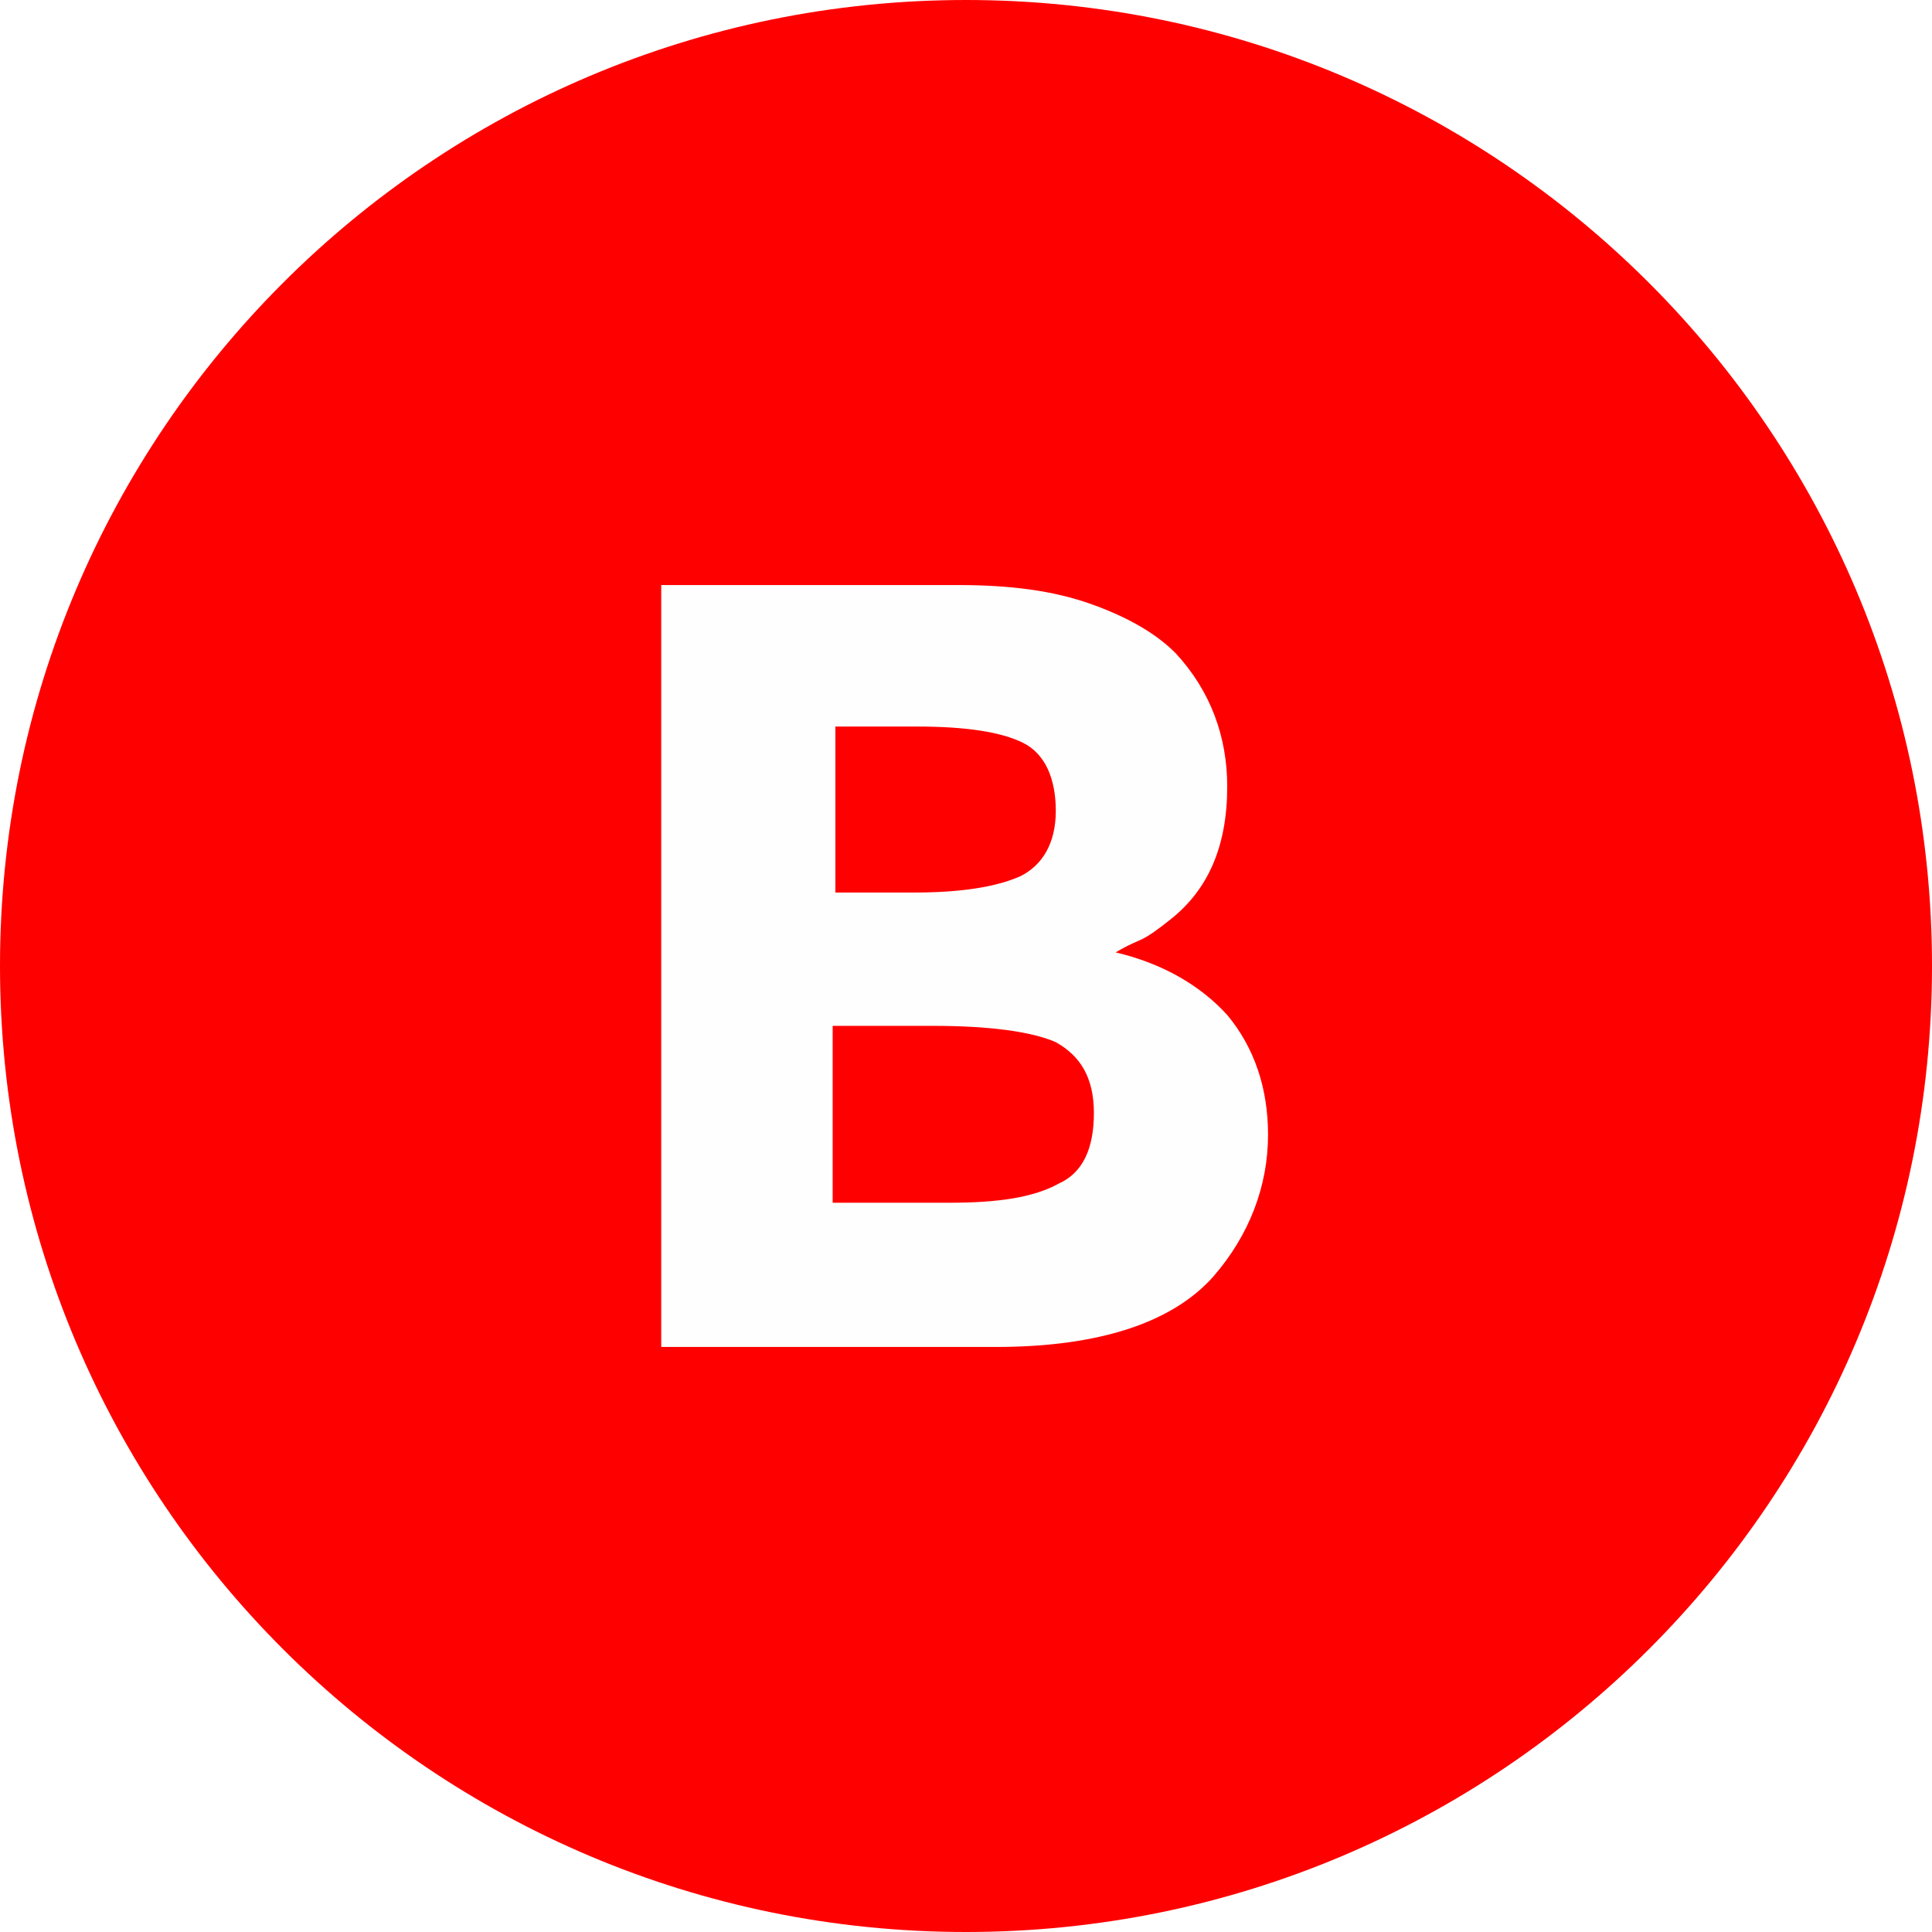
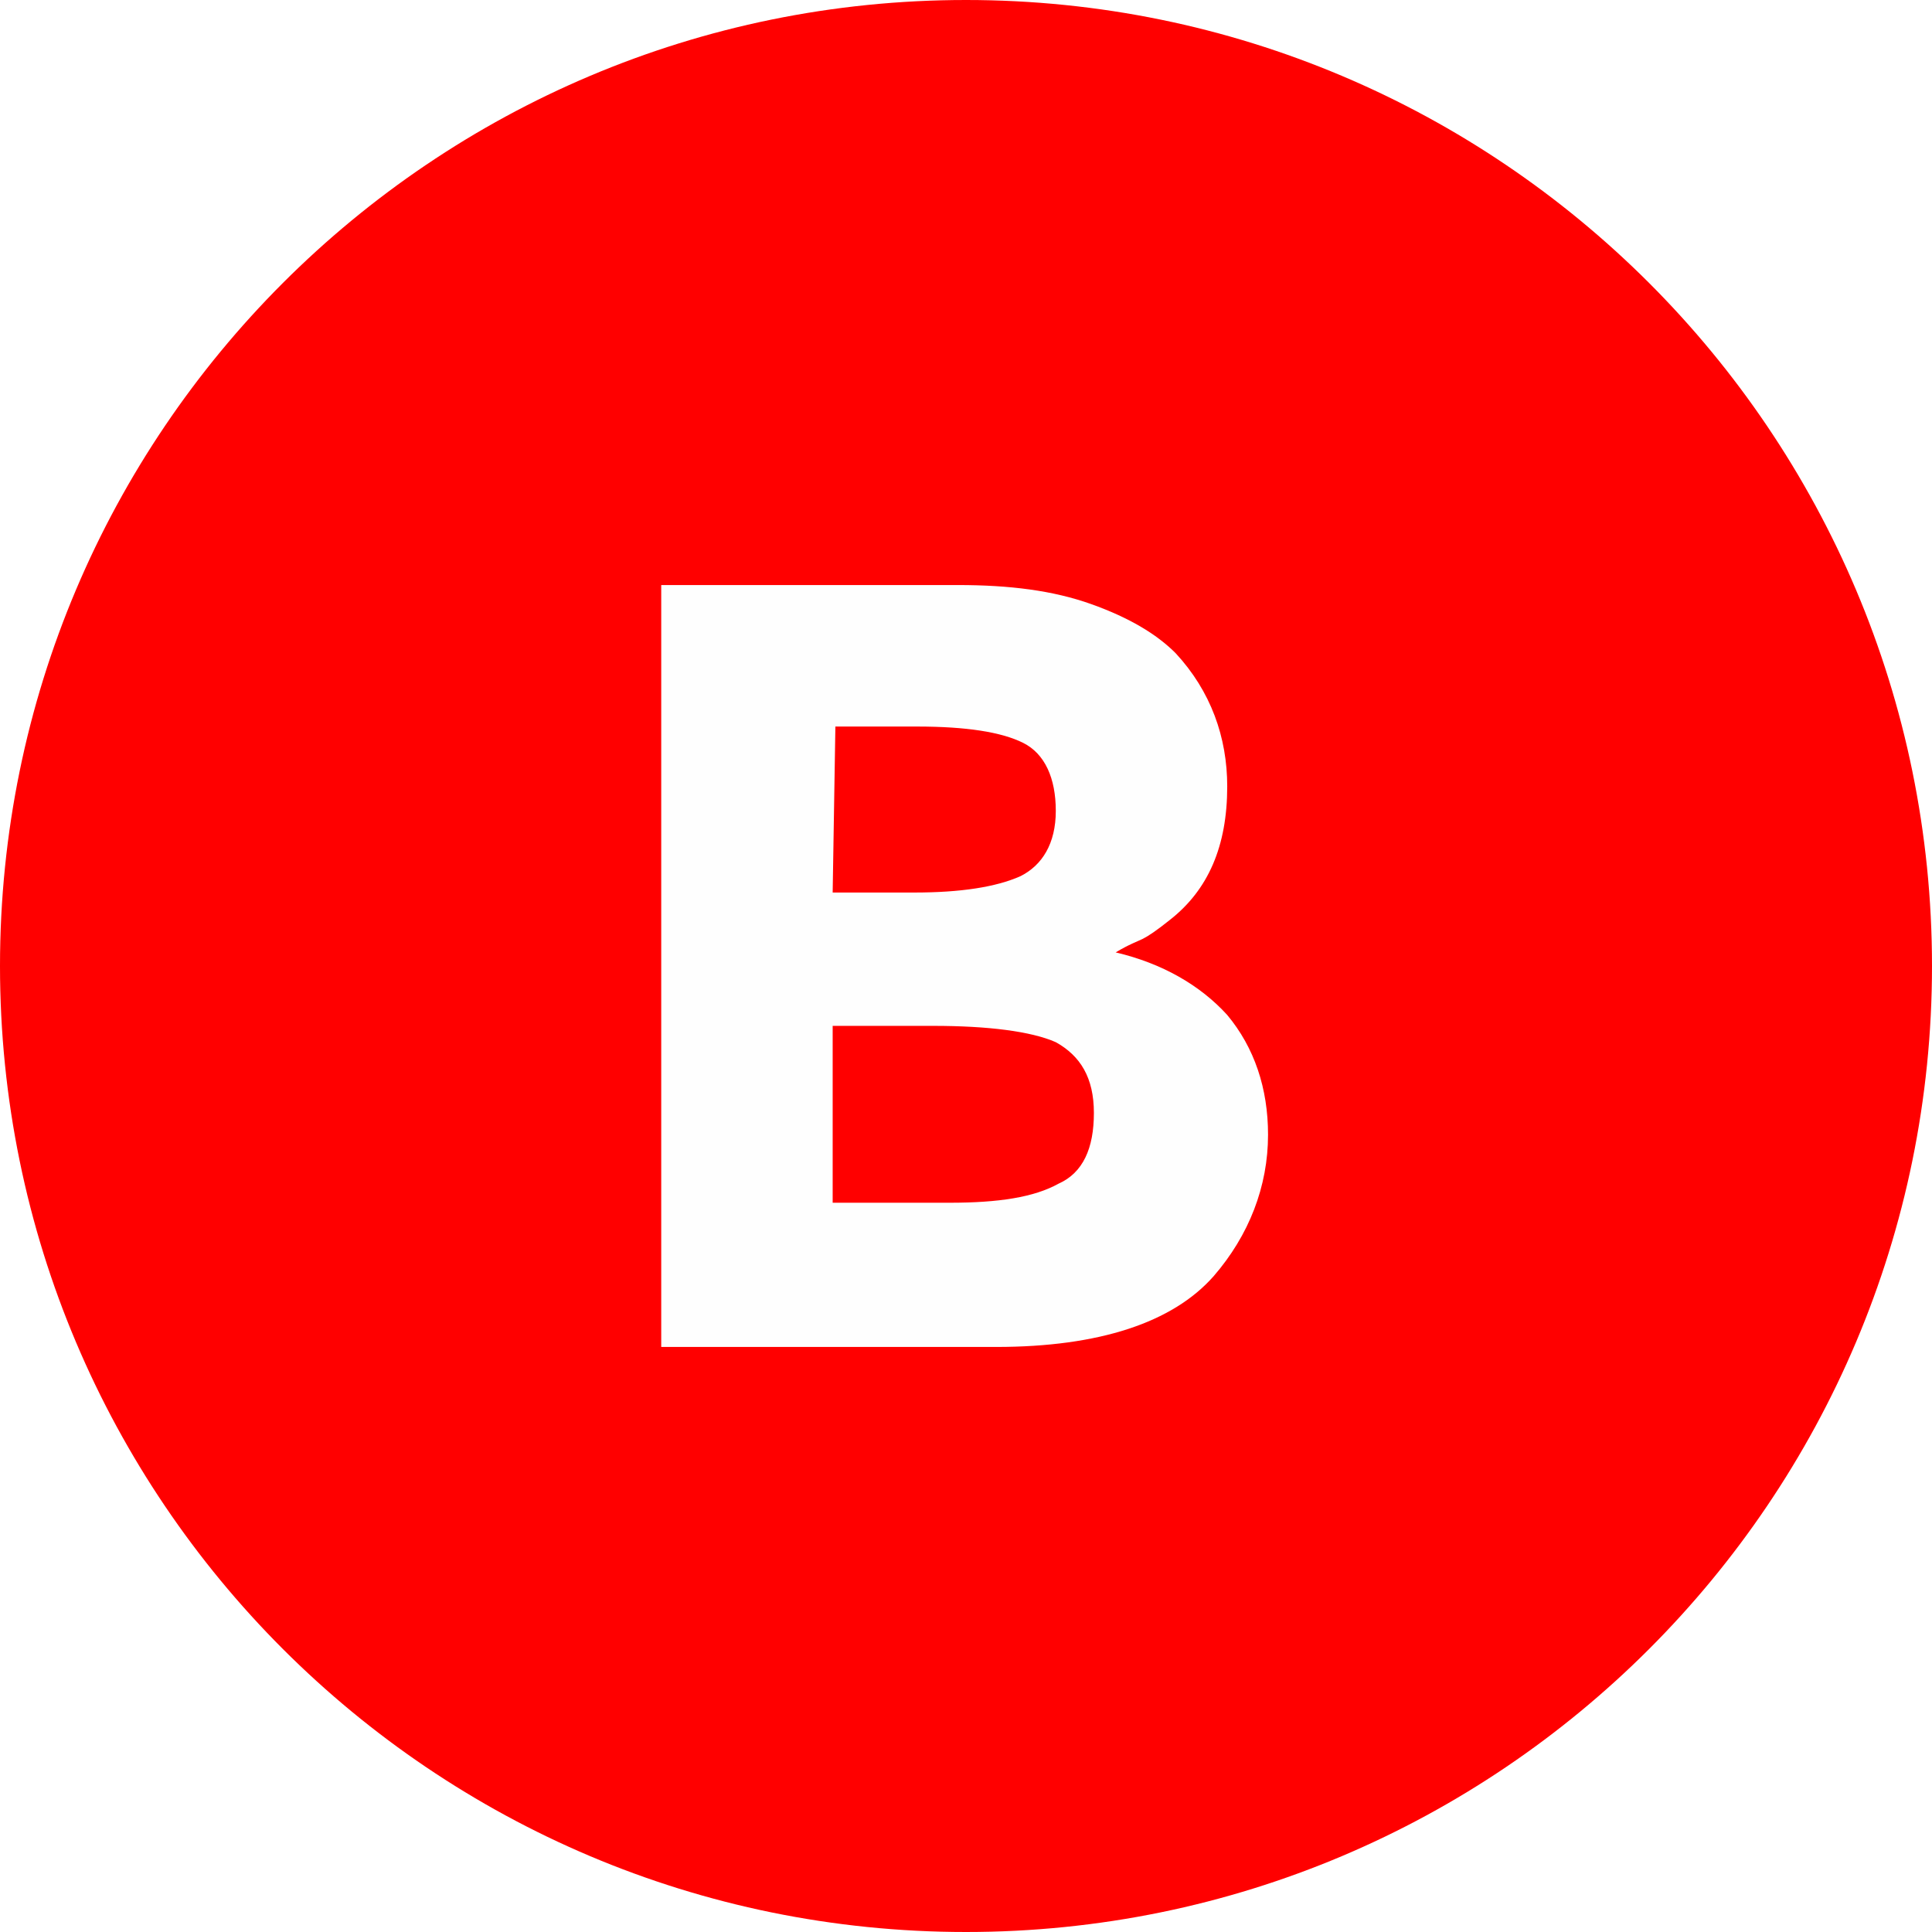
<svg xmlns="http://www.w3.org/2000/svg" version="1.1" id="Calque_1" x="0px" y="0px" viewBox="0 0 71 71" style="enable-background:new 0 0 71 71;" xml:space="preserve">
  <style type="text/css">
- 	.st0{fill-rule:evenodd;clip-rule:evenodd;fill:#FF0000;}
+ 	.st0{fill:#FF0000;}
	.st1{fill:#FEFEFE;}
</style>
-   <g>
-     <g id="Ellipse_1_copie_5_">
-       <g>
-         <circle class="st0" cx="1229.7" cy="35.5" r="35.5" />
-       </g>
-     </g>
-     <g>
-       <path class="st1" d="M1230.8,49.5h-12.2v-28h10.9c1.9,0,3.5,0.2,4.9,0.7c1.4,0.5,2.4,1.1,3.1,1.8c1.3,1.4,1.9,3.1,1.9,4.9    c0,2.2-0.7,3.8-2.1,4.9c-0.5,0.4-0.8,0.6-1,0.7c-0.2,0.1-0.5,0.2-1,0.5c1.7,0.4,3.1,1.2,4.1,2.3c1,1.2,1.5,2.7,1.5,4.4    c0,1.9-0.7,3.7-2,5.2C1237.4,48.6,1234.7,49.5,1230.8,49.5z M1224.8,32.8h3c1.7,0,3-0.2,3.9-0.6c0.8-0.4,1.3-1.2,1.3-2.4    c0-1.2-0.4-2.1-1.2-2.5c-0.8-0.4-2.1-0.6-3.9-0.6h-3V32.8z M1224.8,44.2h4.3c1.8,0,3.1-0.2,4-0.7c0.9-0.4,1.3-1.3,1.3-2.6    c0-1.3-0.5-2.1-1.4-2.6c-0.9-0.4-2.5-0.6-4.5-0.6h-3.7V44.2z" />
-     </g>
-   </g>
  <g>
    <g id="Ellipse_1_copie_2_">
      <g>
        <circle class="st0" cx="35.5" cy="35.5" r="35.5" />
      </g>
    </g>
    <g>
-       <path class="st1" d="M36.6,49.5H24.3v-28h10.9c1.9,0,3.5,0.2,4.9,0.7c1.4,0.5,2.4,1.1,3.1,1.8c1.3,1.4,1.9,3.1,1.9,4.9    c0,2.2-0.7,3.8-2.1,4.9c-0.5,0.4-0.8,0.6-1,0.7c-0.2,0.1-0.5,0.2-1,0.5c1.7,0.4,3.1,1.2,4.1,2.3c1,1.2,1.5,2.7,1.5,4.4    c0,1.9-0.7,3.7-2,5.2C43.1,48.6,40.4,49.5,36.6,49.5z M30.6,32.8h3c1.7,0,3-0.2,3.9-0.6c0.8-0.4,1.3-1.2,1.3-2.4    c0-1.2-0.4-2.1-1.2-2.5c-0.8-0.4-2.1-0.6-3.9-0.6h-3V32.8z M30.6,44.2h4.3c1.8,0,3.1-0.2,4-0.7c0.9-0.4,1.3-1.3,1.3-2.6    c0-1.3-0.5-2.1-1.4-2.6c-0.9-0.4-2.5-0.6-4.5-0.6h-3.7V44.2z" />
+       <path class="st1" d="M36.6,49.5H24.3v-28h10.9c1.9,0,3.5,0.2,4.9,0.7s2.4,1.1,3.1,1.8c1.3,1.4,1.9,3.1,1.9,4.9    c0,2.2-0.7,3.8-2.1,4.9c-0.5,0.4-0.8,0.6-1,0.7c-0.2,0.1-0.5,0.2-1,0.5c1.7,0.4,3.1,1.2,4.1,2.3c1,1.2,1.5,2.7,1.5,4.4    c0,1.9-0.7,3.7-2,5.2C43.1,48.6,40.4,49.5,36.6,49.5z M30.6,32.8h3c1.7,0,3-0.2,3.9-0.6c0.8-0.4,1.3-1.2,1.3-2.4    c0-1.2-0.4-2.1-1.2-2.5s-2.1-0.6-3.9-0.6h-3L30.6,32.8L30.6,32.8z M30.6,44.2h4.3c1.8,0,3.1-0.2,4-0.7c0.9-0.4,1.3-1.3,1.3-2.6    s-0.5-2.1-1.4-2.6c-0.9-0.4-2.5-0.6-4.5-0.6h-3.7C30.6,37.7,30.6,44.2,30.6,44.2z" />
    </g>
  </g>
</svg>
